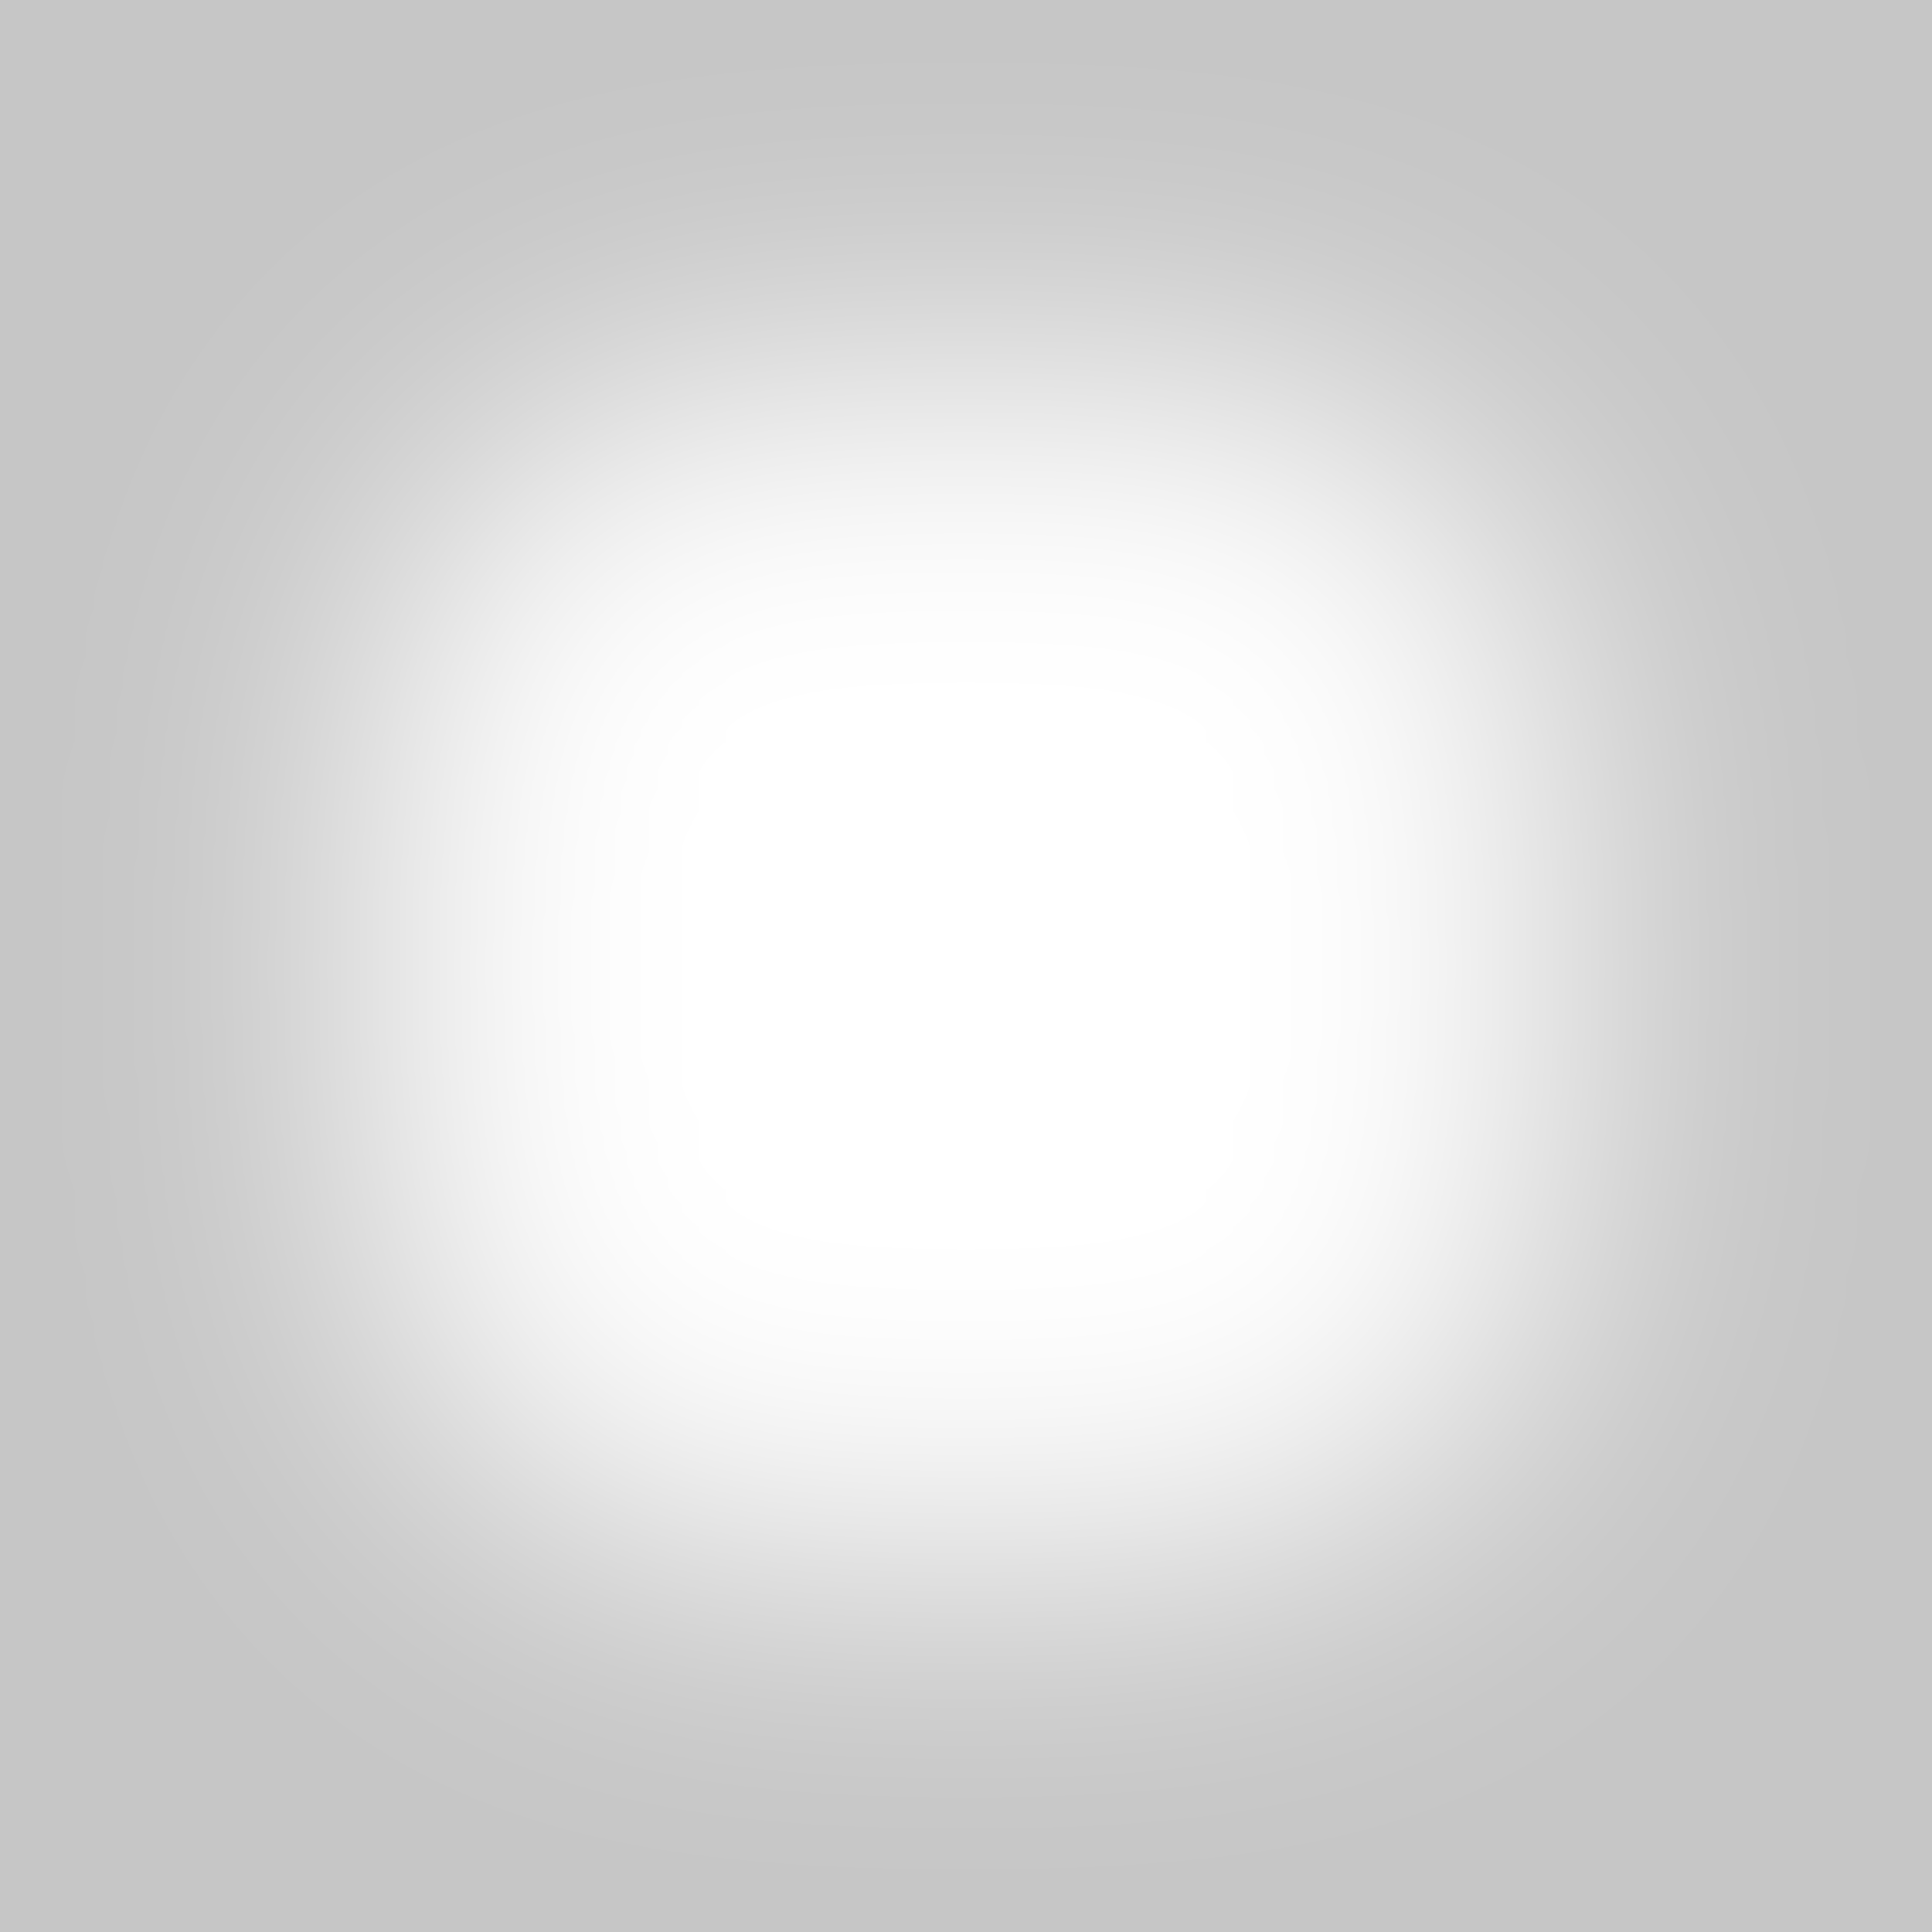
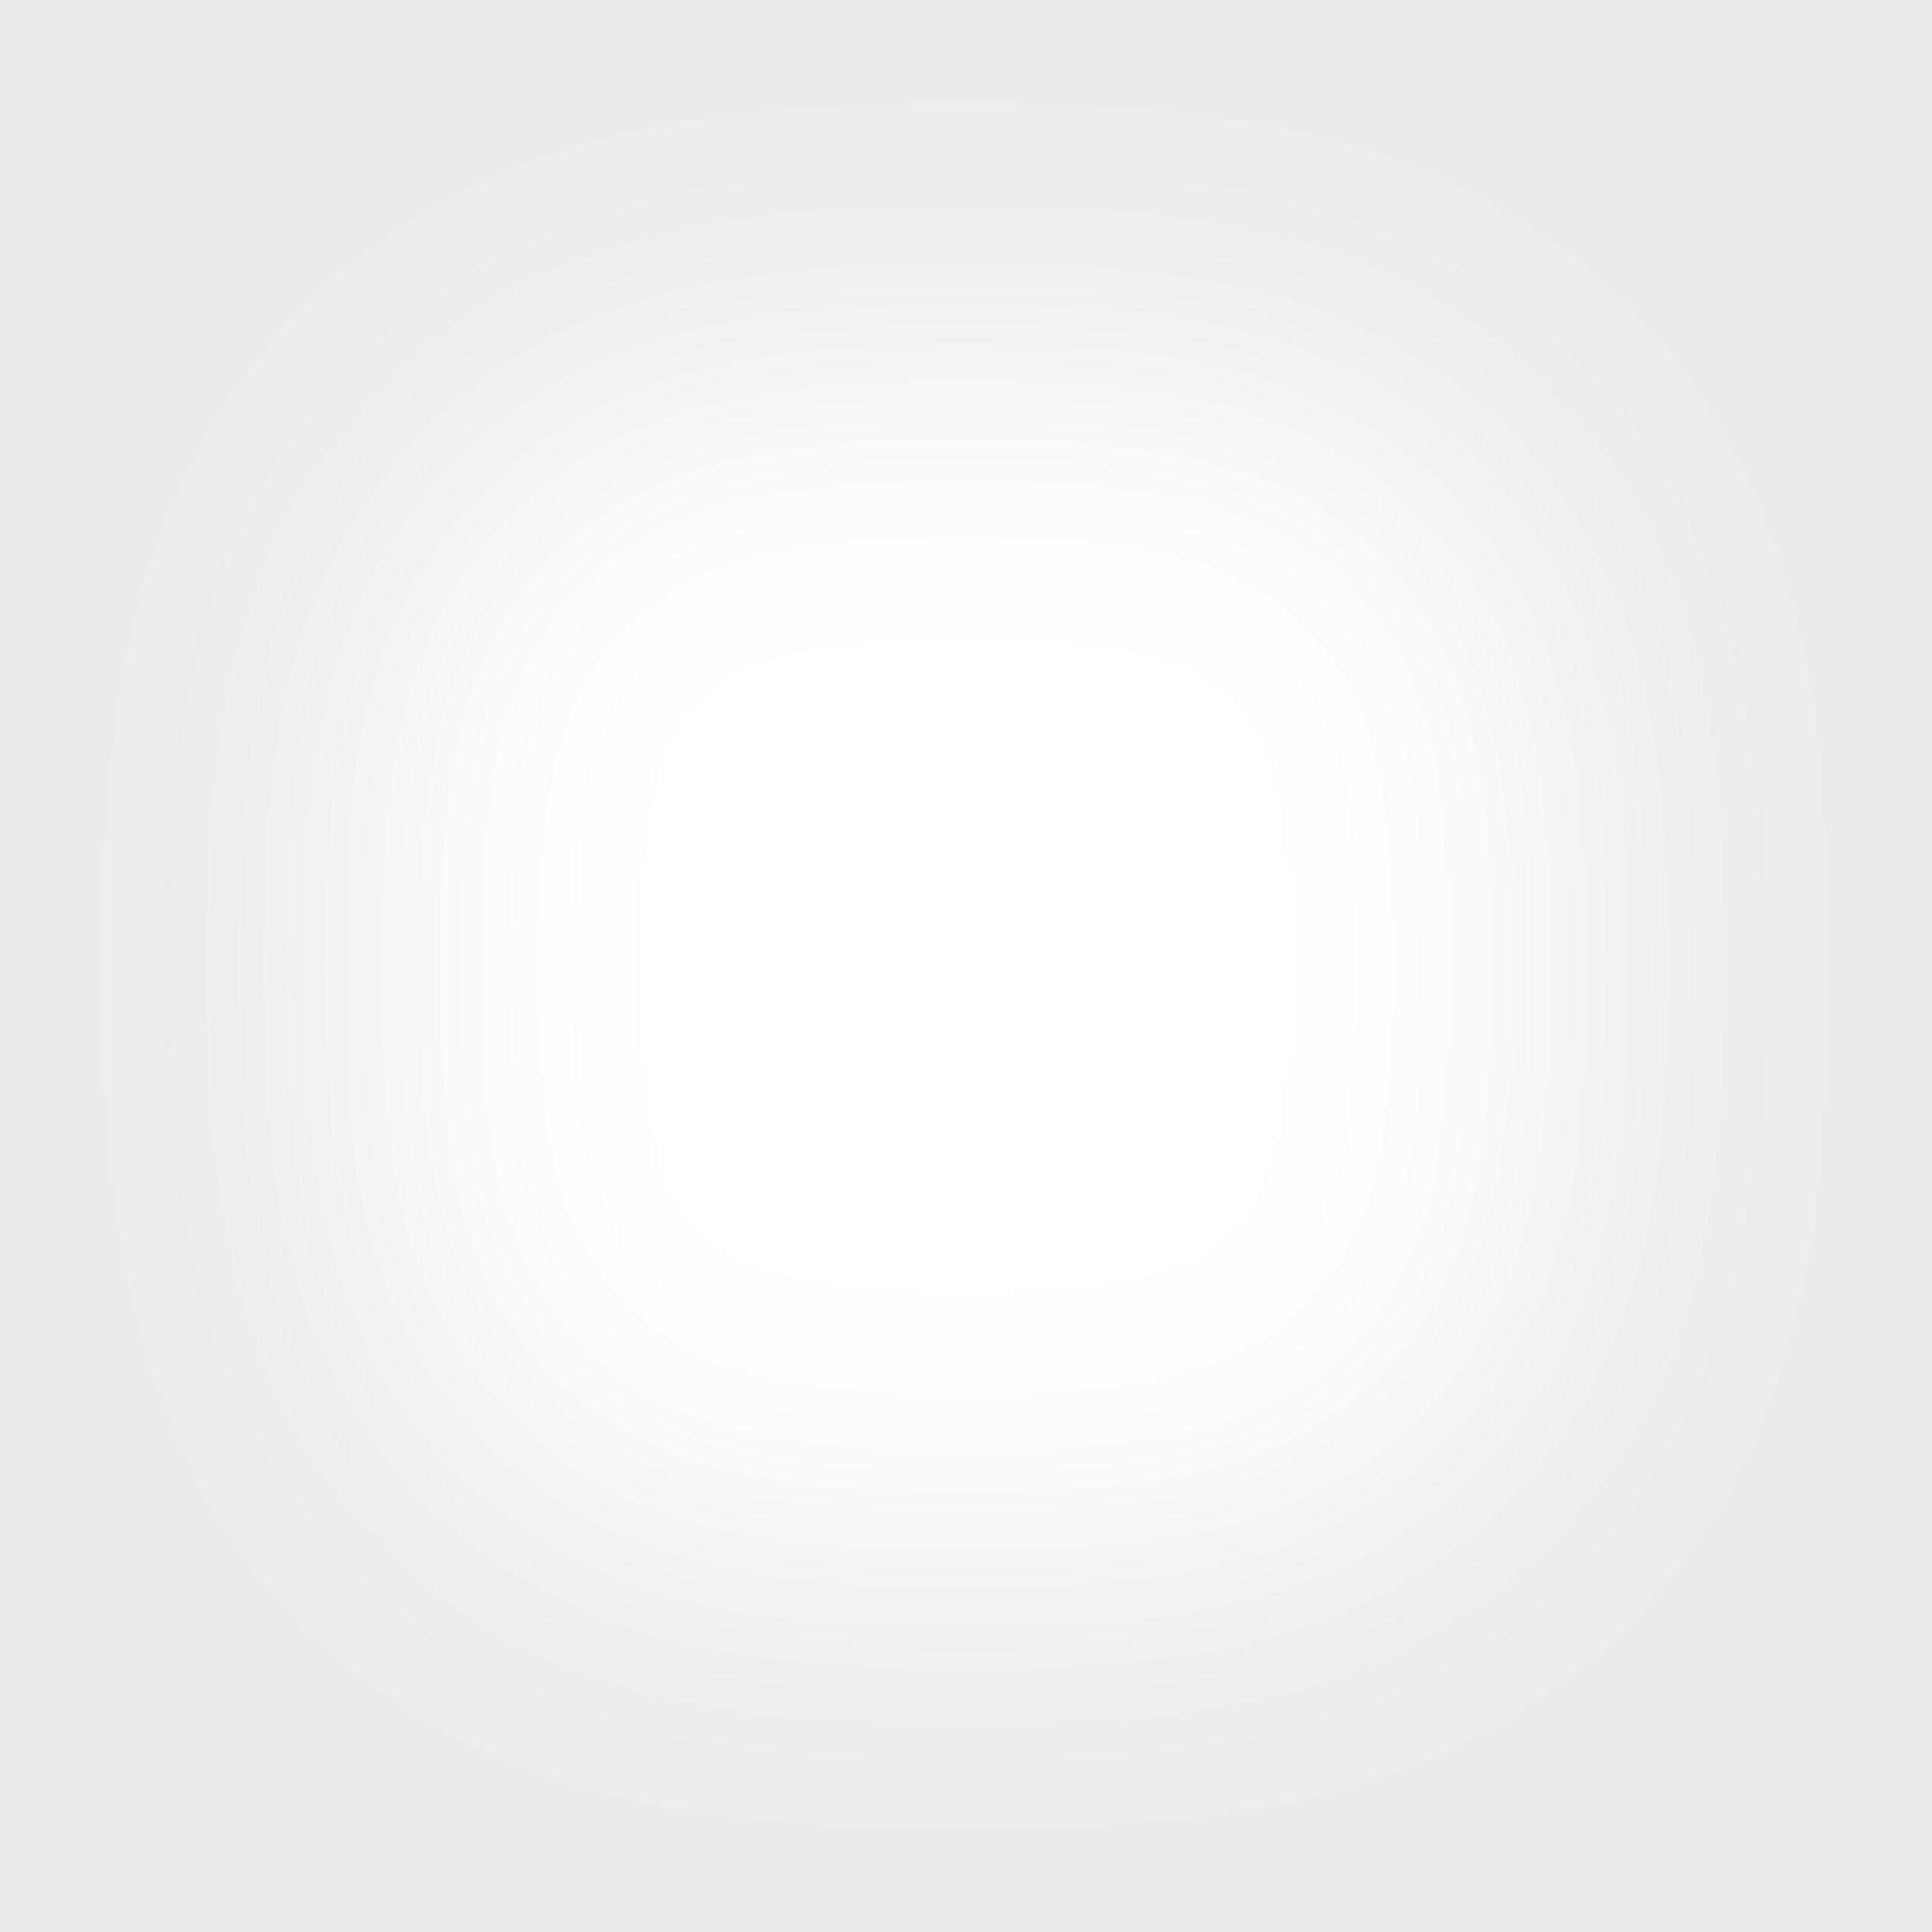
<svg xmlns="http://www.w3.org/2000/svg" width="300" height="300" viewBox="0 0 79.375 79.375" version="1.1" id="svg8">
  <defs id="defs2">
    <filter style="color-interpolation-filters:sRGB" id="filter862" x="-0.3" width="1.6" y="-0.3" height="1.6">
      <feGaussianBlur stdDeviation="9.26" id="feGaussianBlur864" />
    </filter>
  </defs>
  <g id="layer1">
-     <rect style="fill:#c6c6c6;fill-opacity:1;stroke:none;stroke-width:10.583;stroke-linecap:round;stroke-linejoin:round" id="rect835" width="79.375" height="79.375" x="0" y="0" />
+     <rect style="fill:#ebebeb;fill-opacity:1;stroke:none;stroke-width:10.583;stroke-linecap:round;stroke-linejoin:round" id="rect835" width="79.375" height="79.375" x="0" y="0" />
    <rect style="fill:#ffffff;fill-opacity:1;stroke:none;stroke-width:16.058;stroke-linecap:round;stroke-linejoin:round;stroke-opacity:1;filter:url(#filter862)" id="rect833" width="74.083" height="74.083" x="8.202" y="8.202" ry="24.448" transform="matrix(0.6590769,0,0,0.6590769,9.868389,9.868389)" />
  </g>
</svg>
